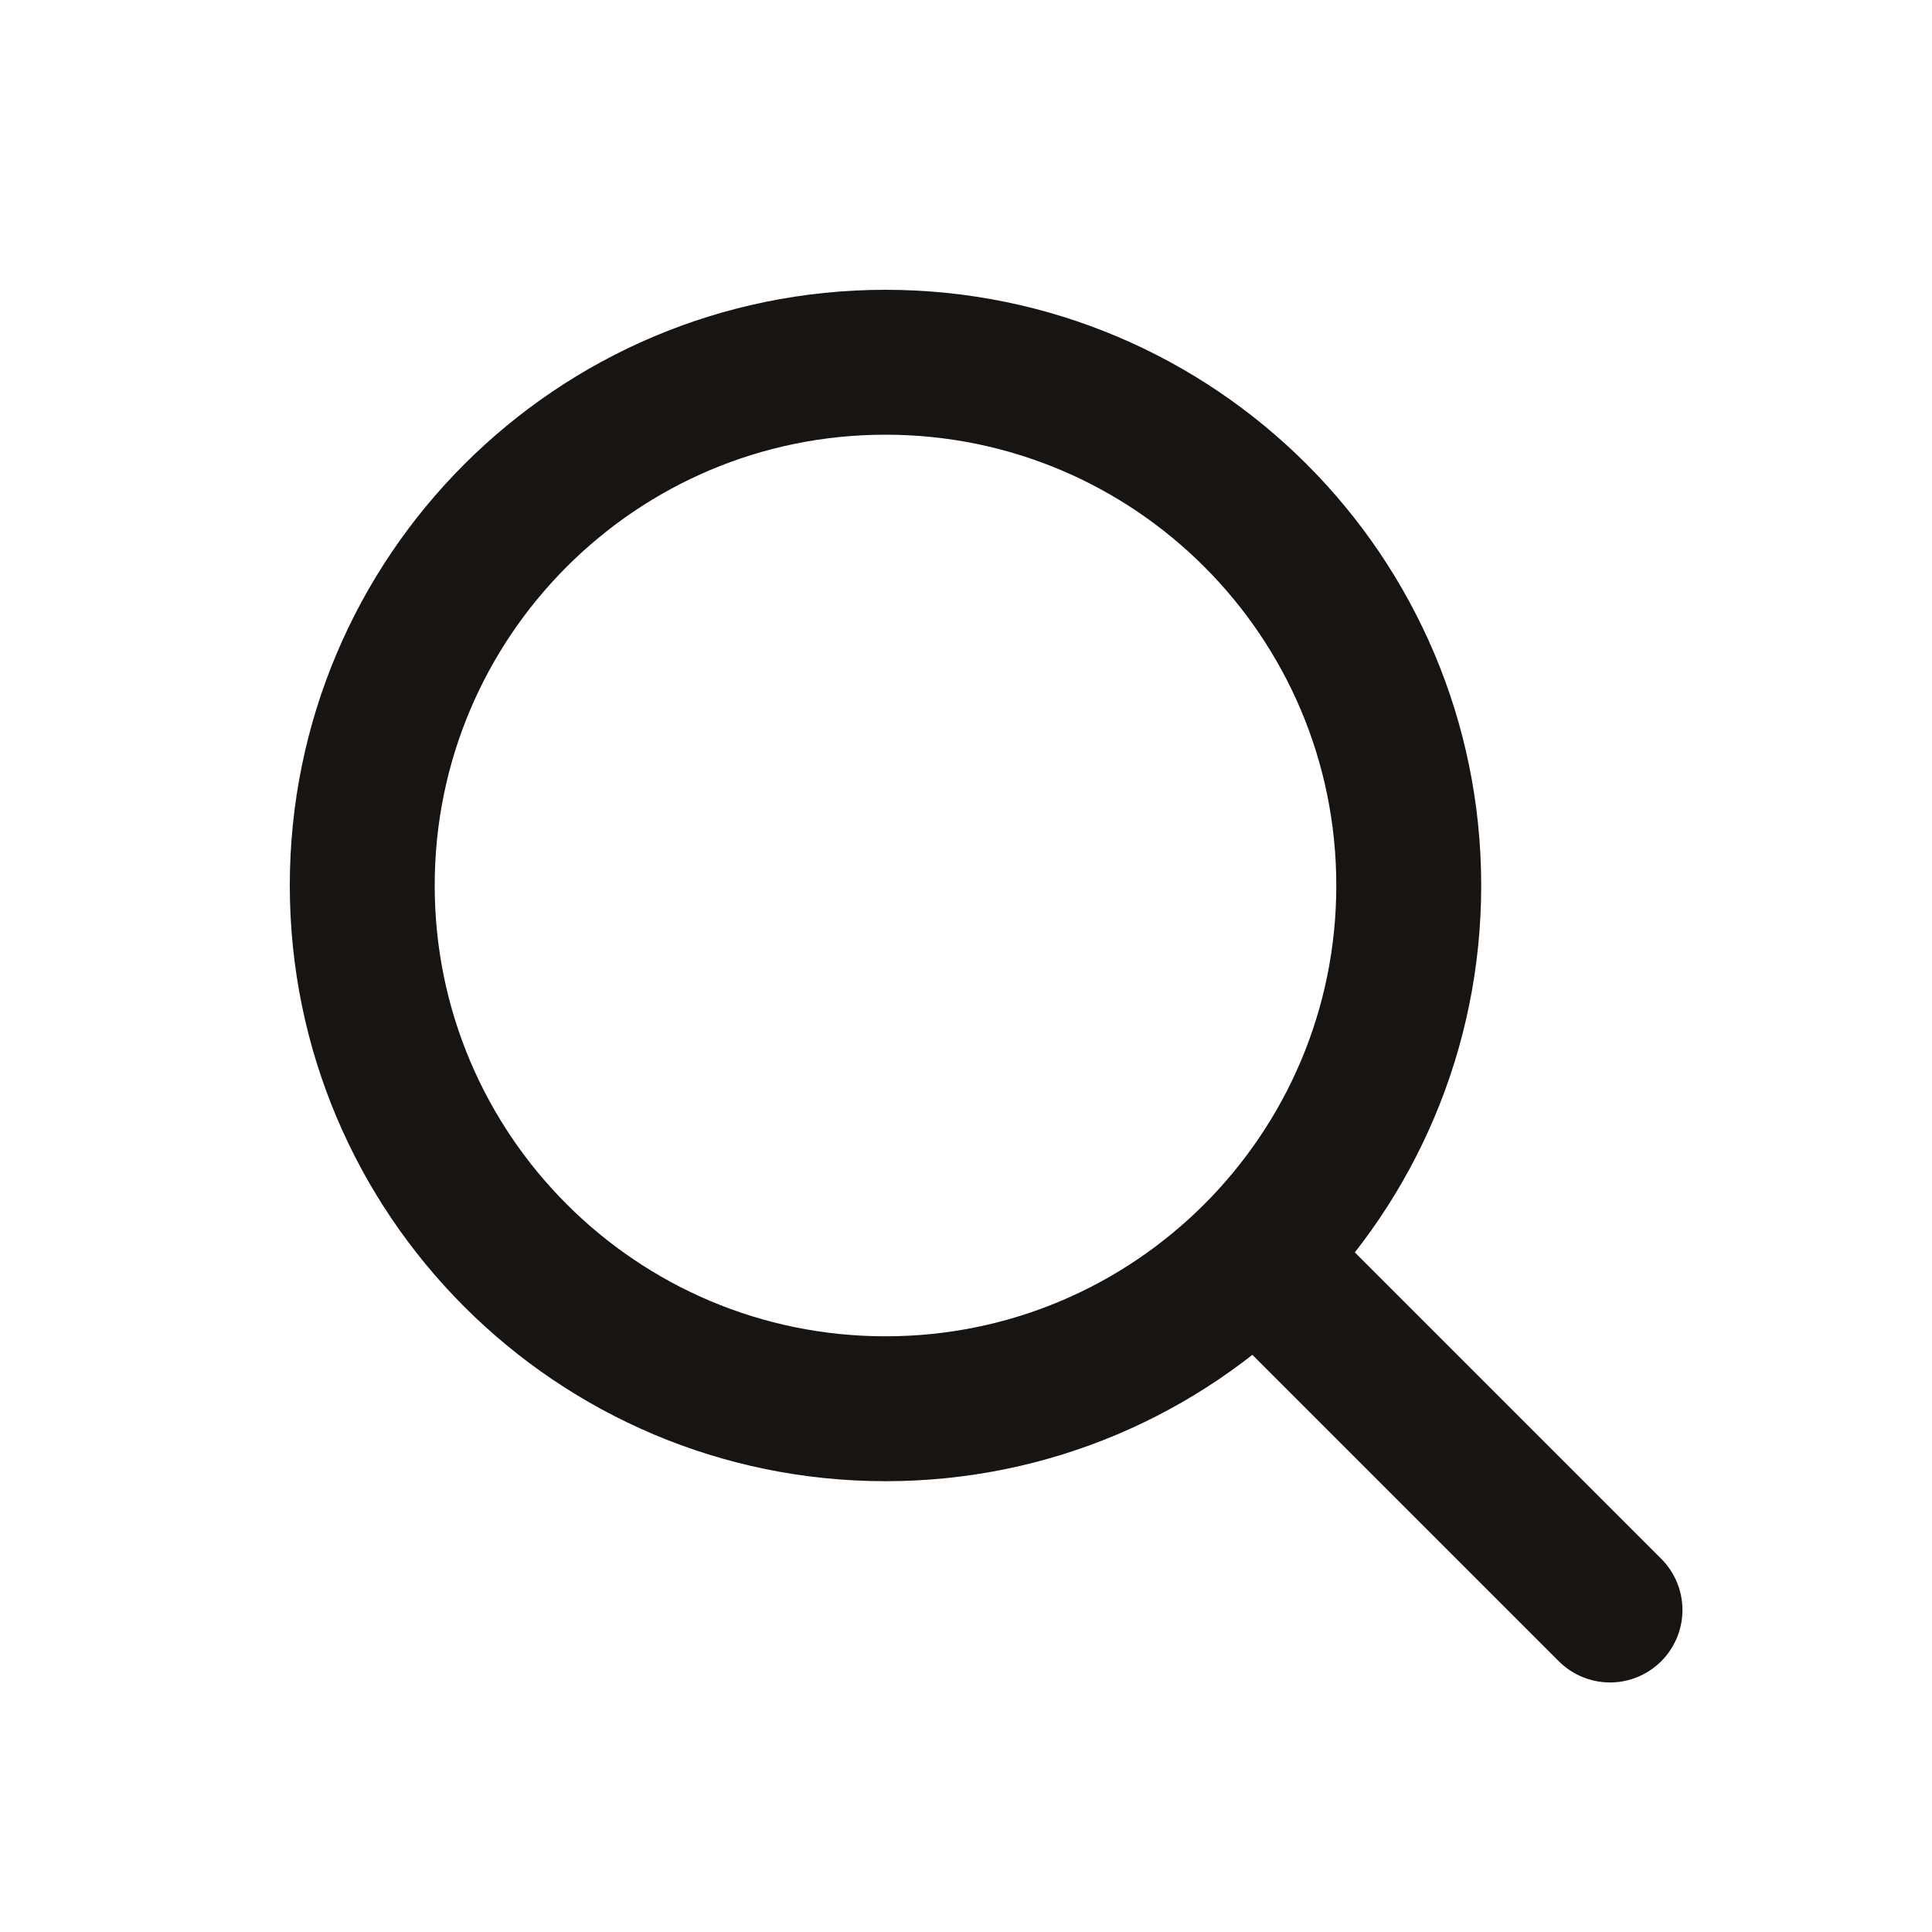
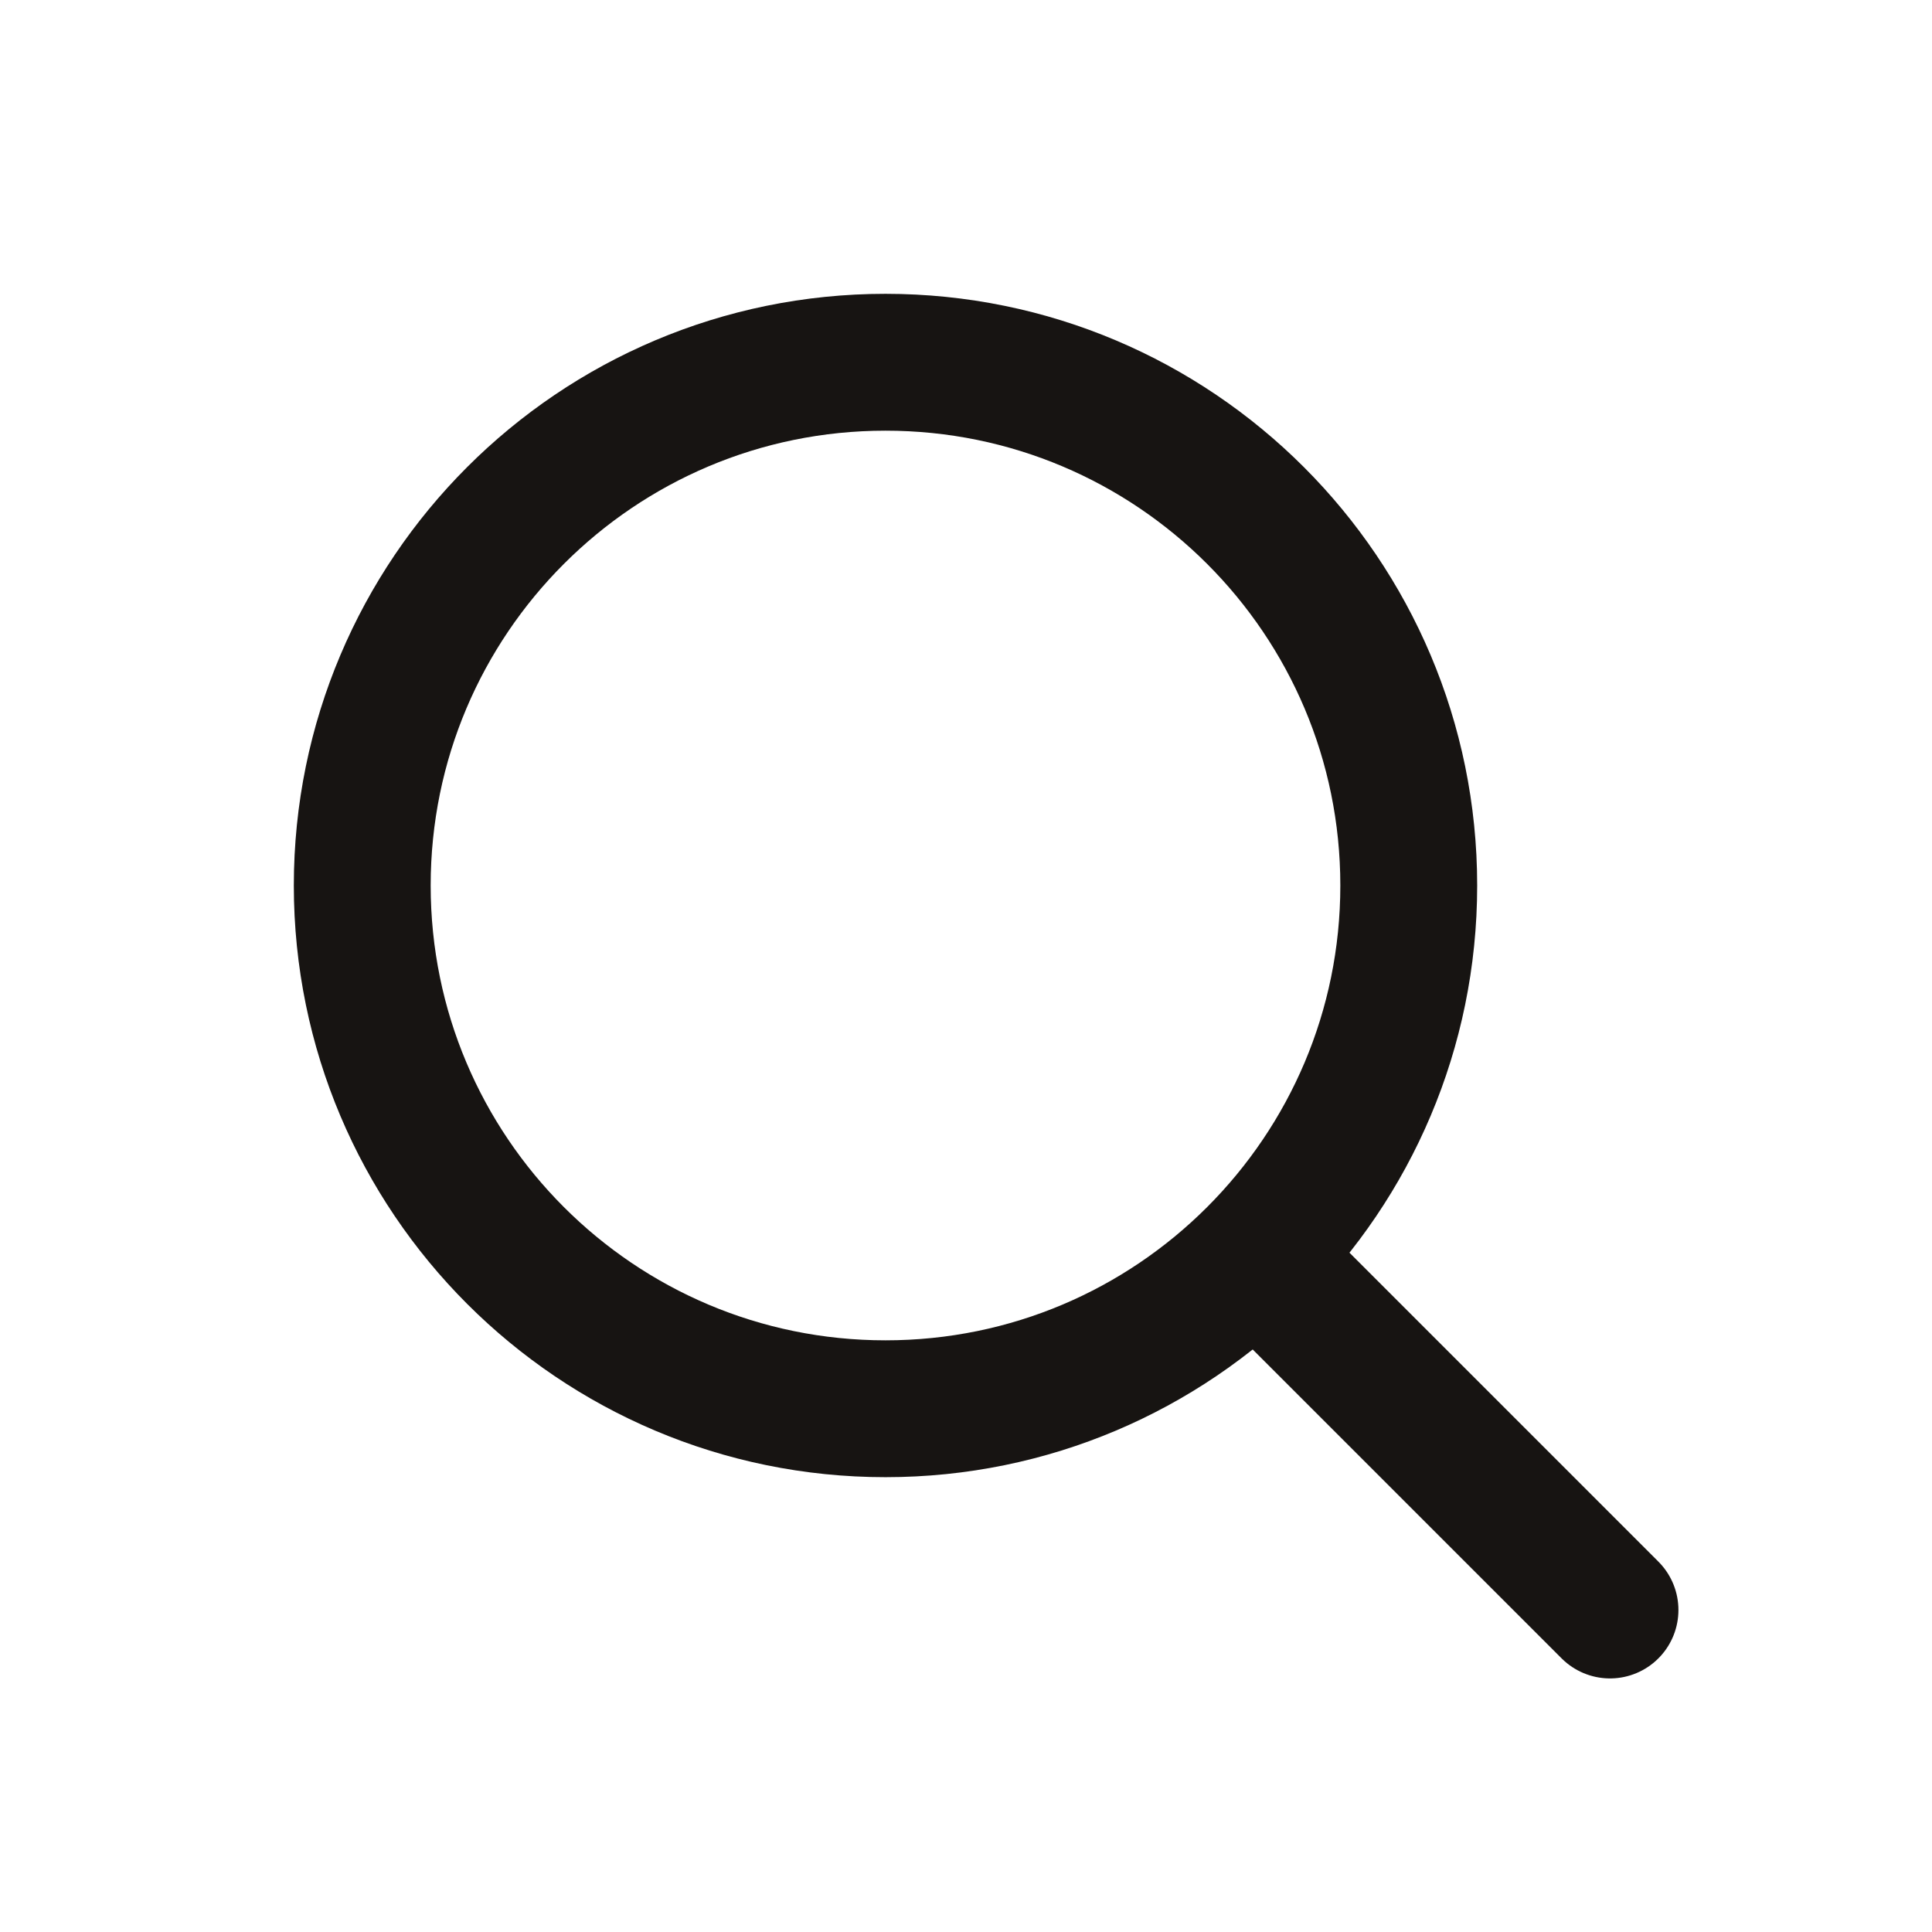
<svg xmlns="http://www.w3.org/2000/svg" width="24" height="24" fill="none" viewBox="0 0 24 24">
-   <circle cx="11" cy="11" r="6.5" stroke="#171412" stroke-width="1.8" />
-   <path d="M16 16l4 4" stroke="#171412" stroke-width="1.8" stroke-linecap="round" />
+   <circle cx="11" cy="11" r="6.5" stroke="#171412" stroke-width="1.7" />
+   <path d="M16 16l4 4" stroke="#171412" stroke-width="1.7" stroke-linecap="round" />
</svg>
